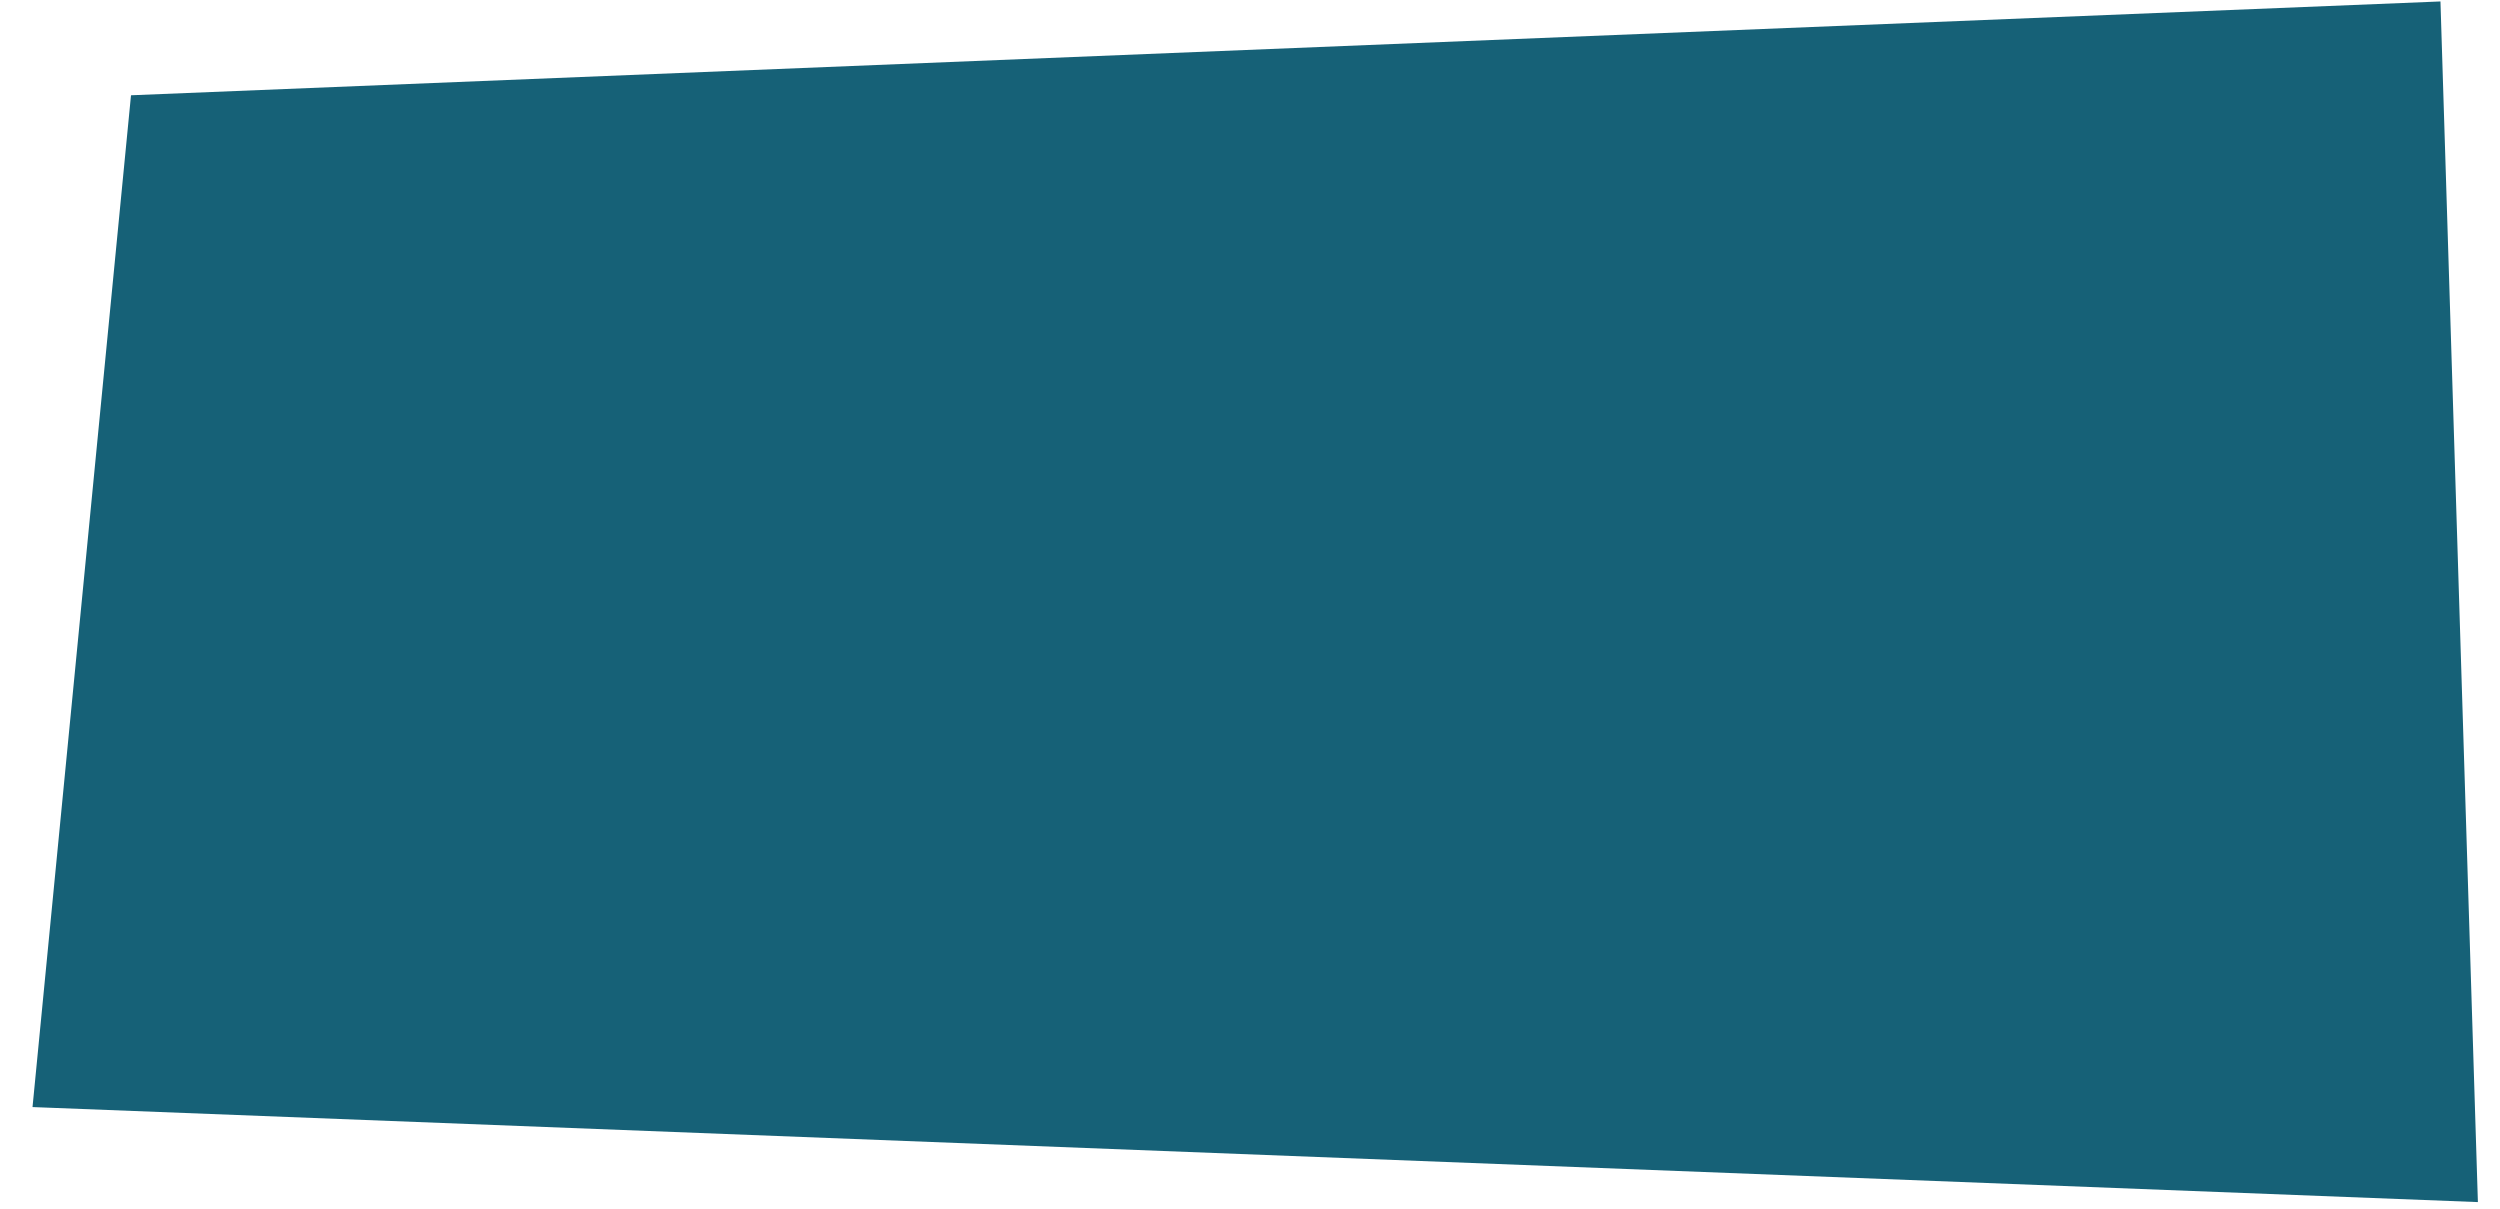
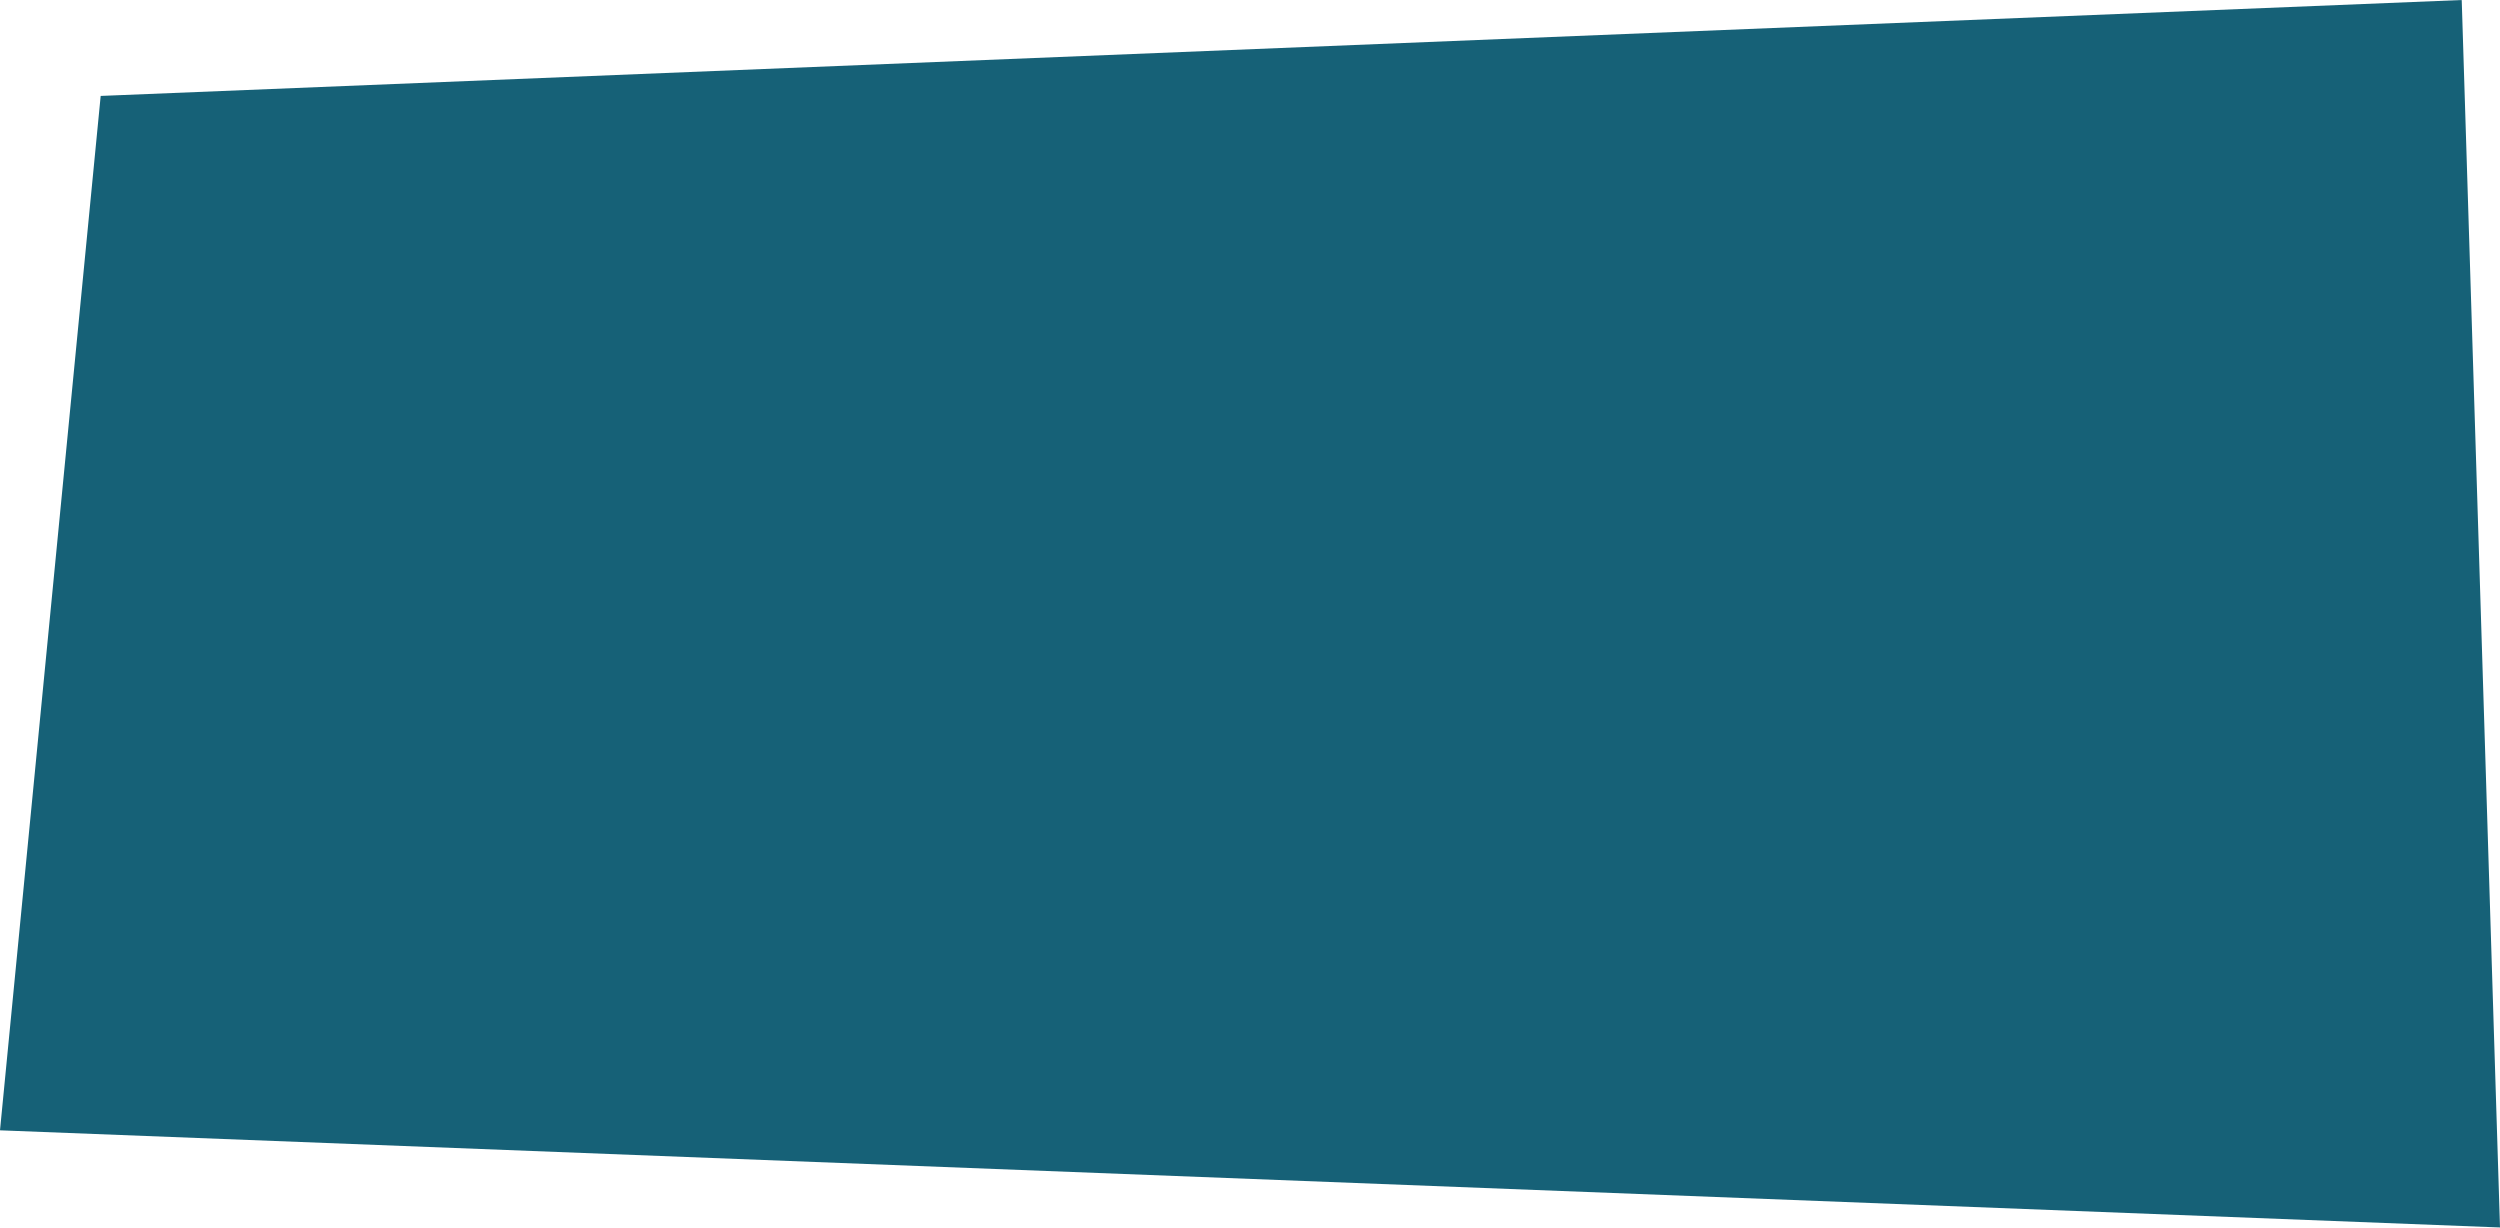
- <svg xmlns="http://www.w3.org/2000/svg" width="149.516mm" height="72.263mm" viewBox="0 0 149.516 72.263" version="1.1" id="svg1">
+ <svg xmlns="http://www.w3.org/2000/svg" width="146.249mm" height="71.806mm" viewBox="0 0 146.249 71.806" version="1.1" id="svg1">
  <defs id="defs1" />
-   <g id="layer1" transform="translate(-19.64616,-82.881)">
+   <g id="layer1" transform="translate(-21.59124,-82.96741)">
    <path id="rect1" style="fill:#166177;fill-opacity:1;stroke:none;stroke-width:1.165" d="m 27.481,88.579 138.12,-5.611 2.239,71.806 -146.249,-5.683 z" />
  </g>
</svg>
